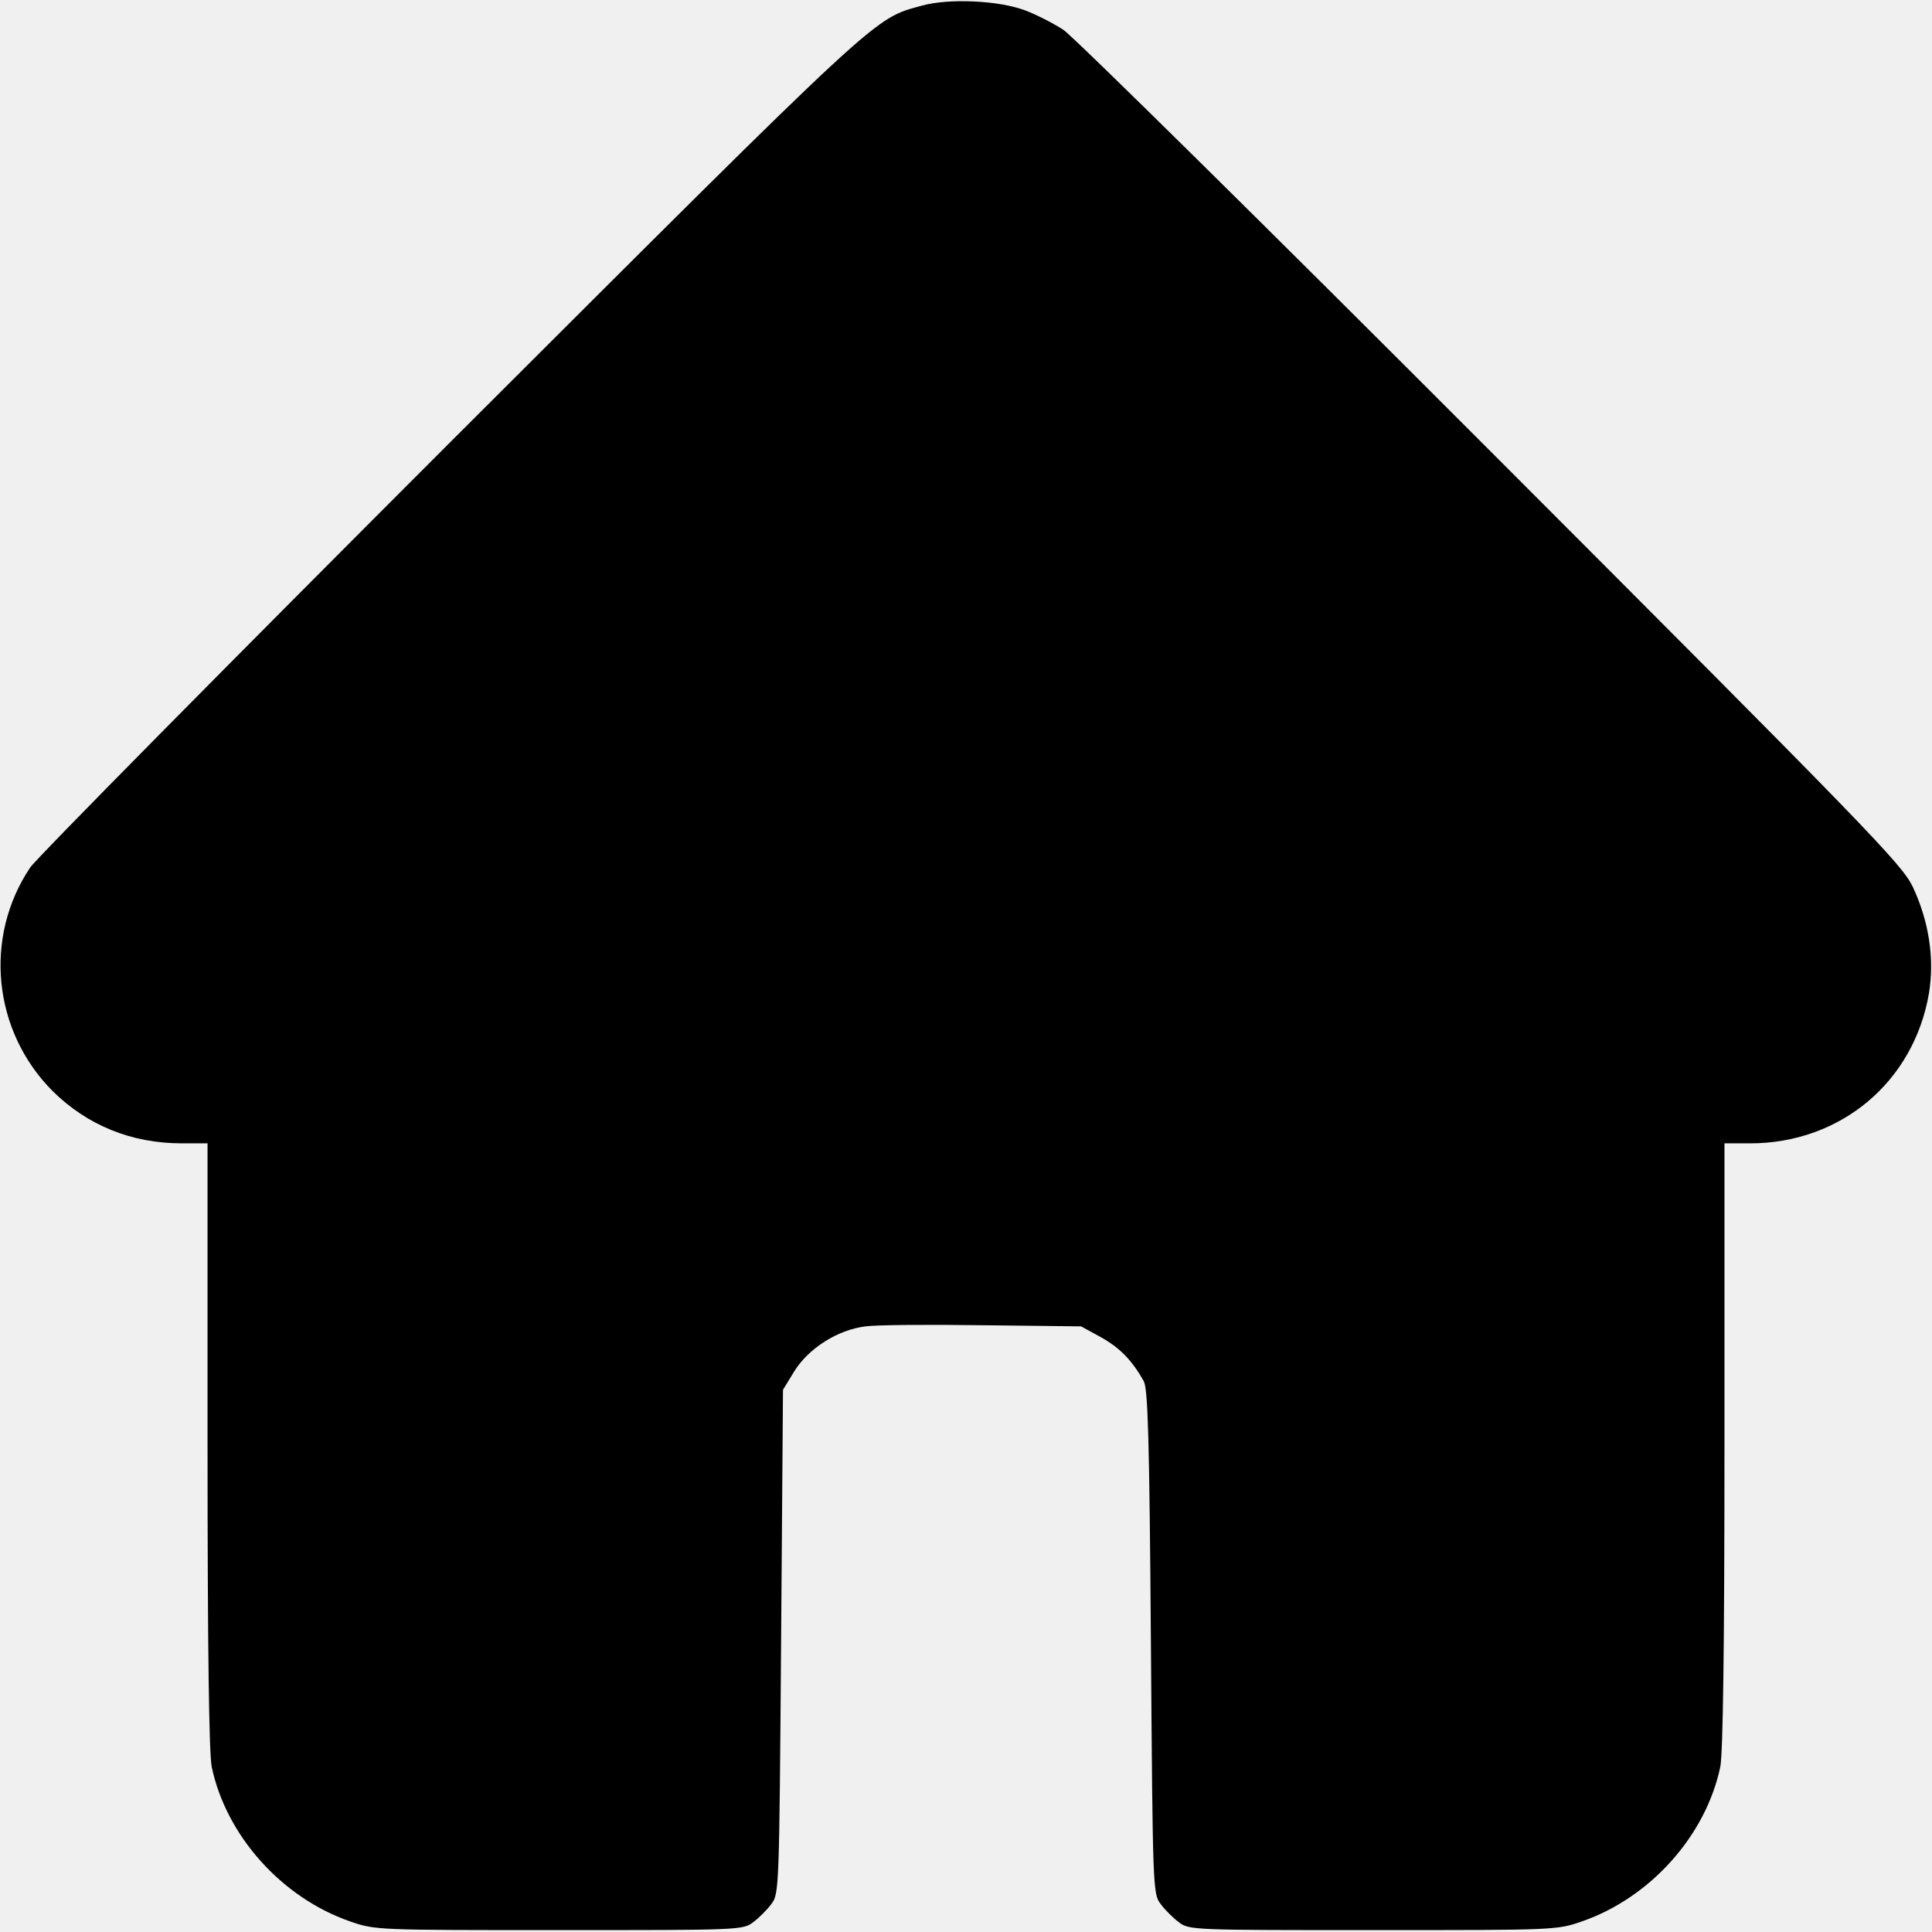
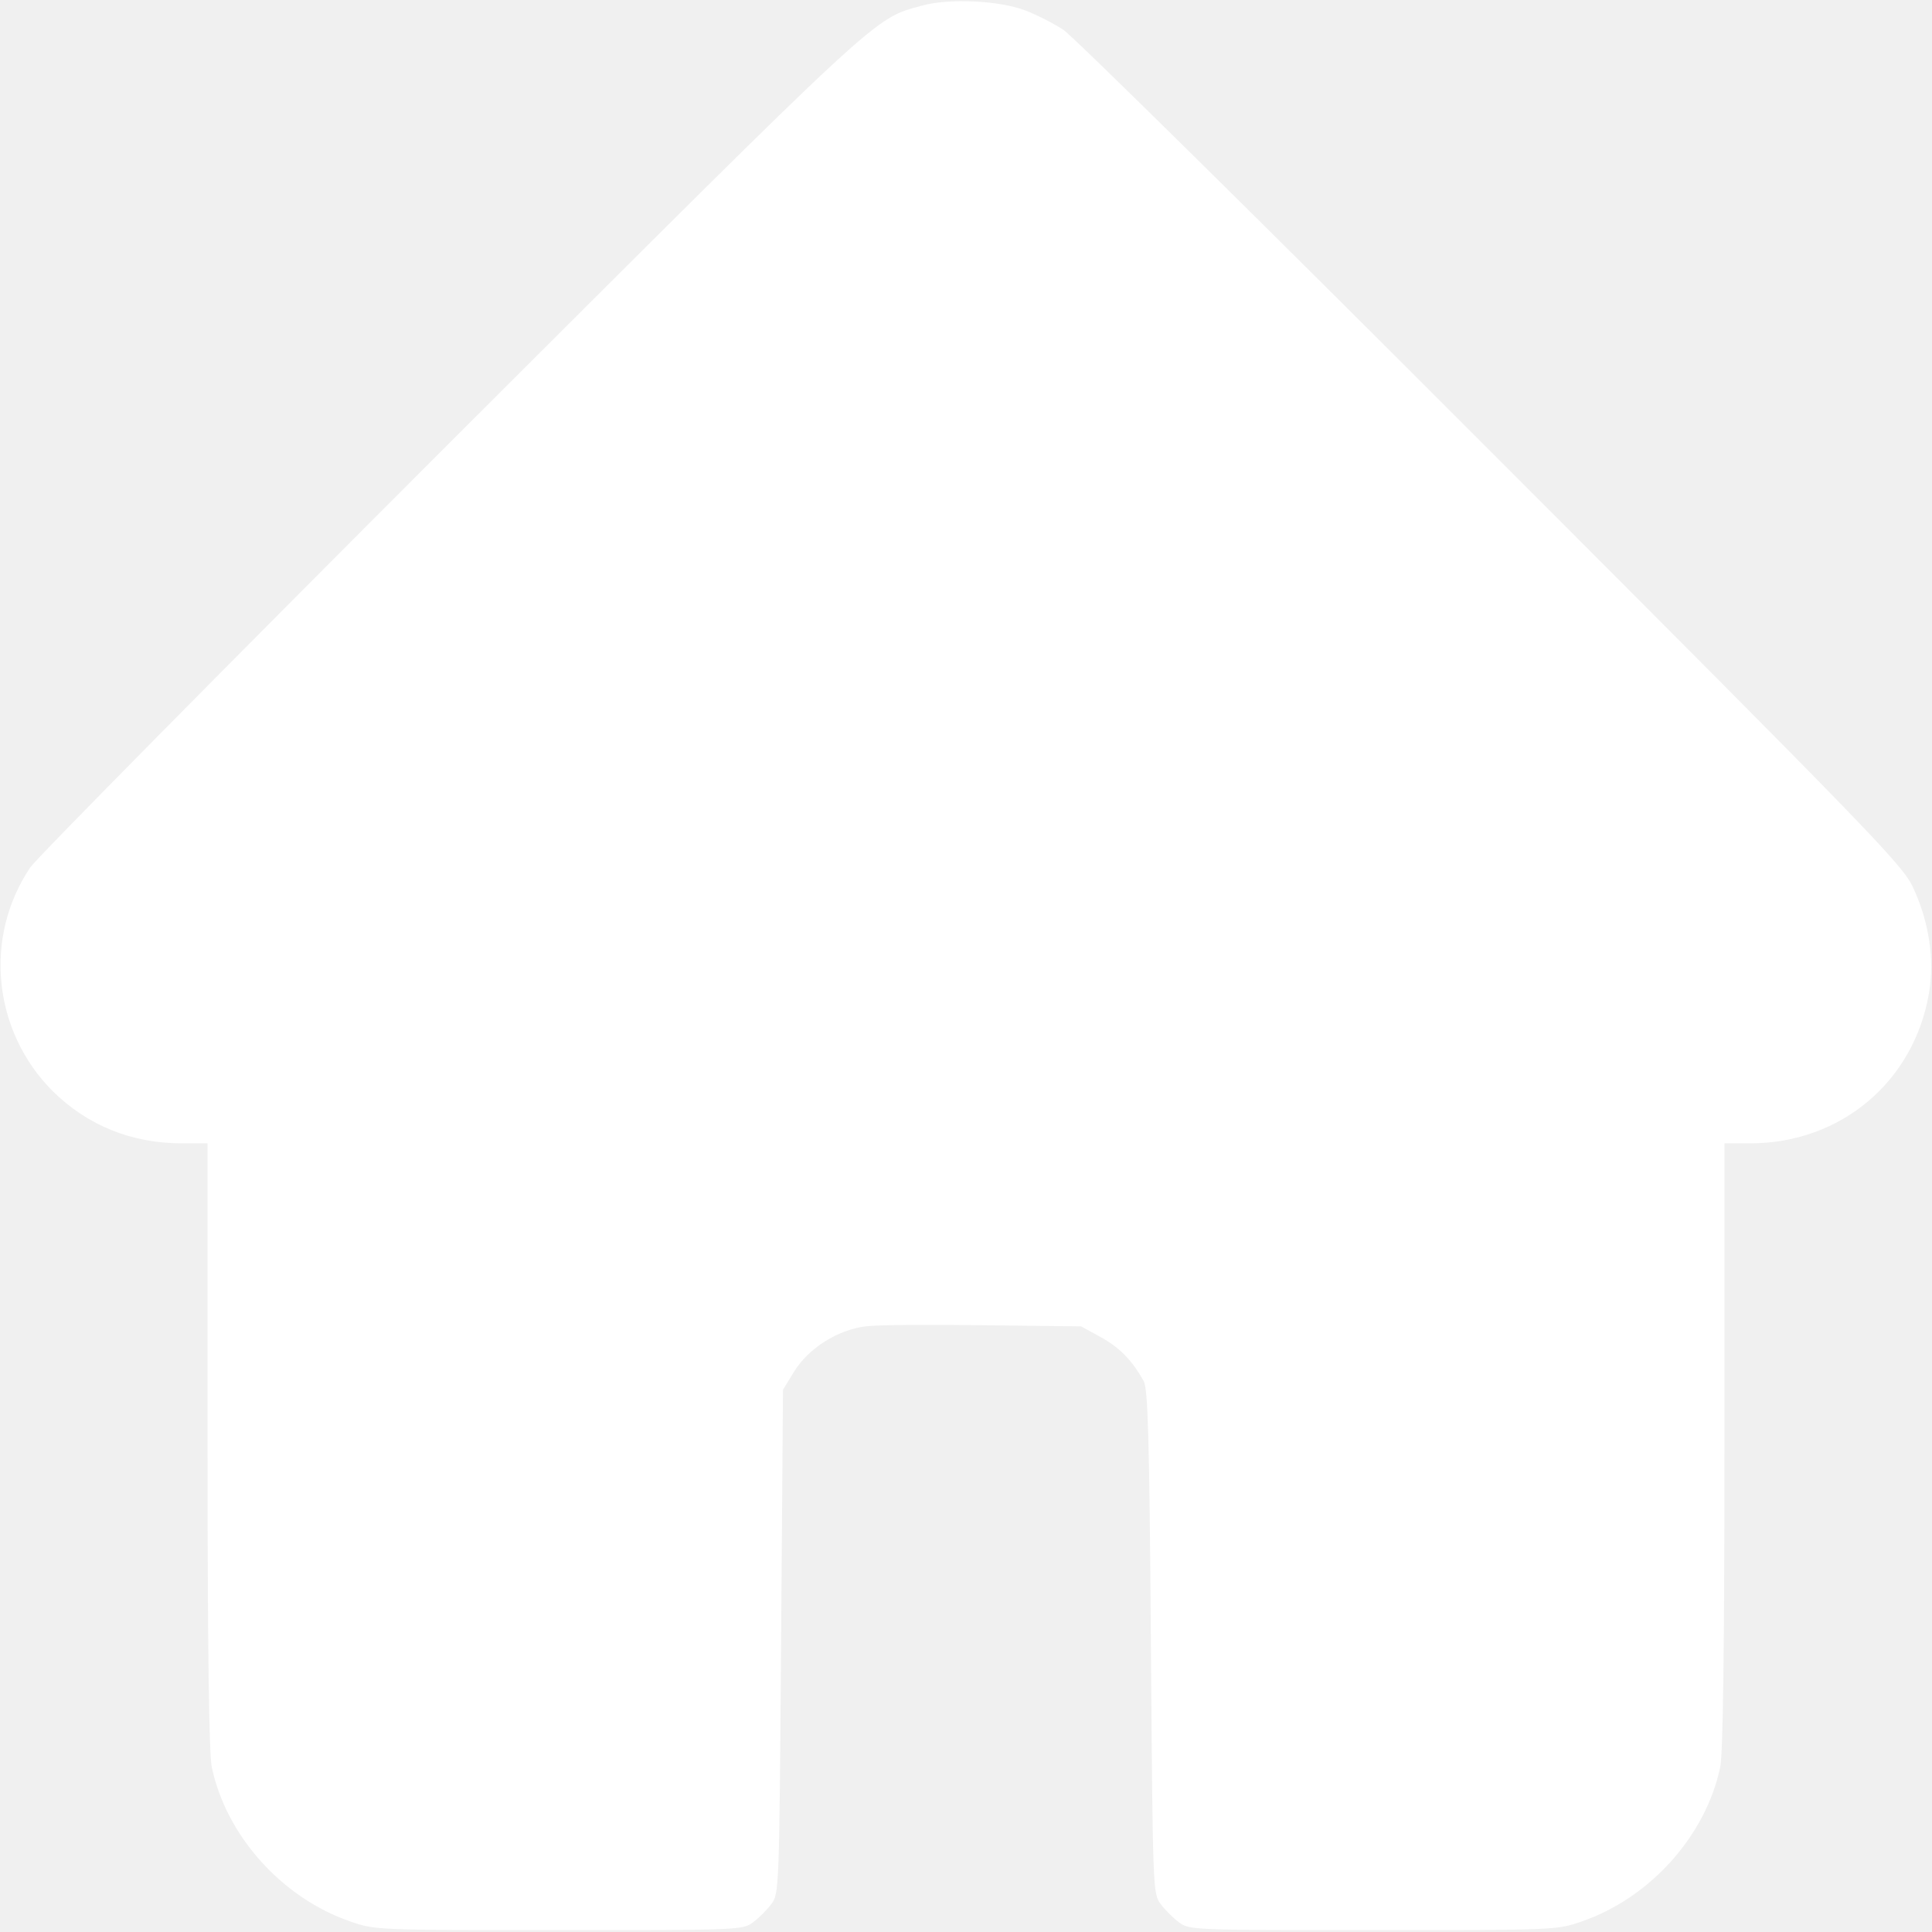
<svg xmlns="http://www.w3.org/2000/svg" version="1.0" width="512pt" height="512pt" viewBox="0 0 512 512" preserveAspectRatio="xMidYMid meet">
-   <g transform="translate(0,512) scale(0.1,-0.1)" fill="#000000" stroke="none">
+   <g transform="translate(0,512) scale(0.1,-0.1)" fill="#FFFFFF" stroke="none">
    <path d="M2443 5105 c-130 -36 -94 -3 -1246 -1153 -598 -598 -1101 -1107 -1117 -1131 -124 -185 -99 -433 59 -592 92 -91 209 -139 343 -139 l68 0 0 -800 c0 -541 4 -816 11 -852 38 -182 185 -347 367 -410 66 -23 71 -23 554 -23 476 0 487 0 514 21 15 11 37 33 48 48 21 27 21 40 26 695 l5 668 30 49 c38 61 115 110 189 119 28 4 168 5 311 3 l260 -3 53 -29 c50 -28 82 -61 113 -116 11 -21 15 -144 19 -692 5 -654 5 -667 26 -694 11 -15 33 -37 48 -48 27 -21 38 -21 514 -21 483 0 488 0 554 23 182 63 329 228 367 410 7 36 11 311 11 852 l0 800 68 0 c240 0 434 163 474 398 15 92 0 190 -43 282 -29 60 -116 150 -1118 1153 -597 598 -1107 1101 -1133 1118 -26 17 -71 40 -100 51 -70 27 -204 33 -275 13z" />
  </g>
</svg>
